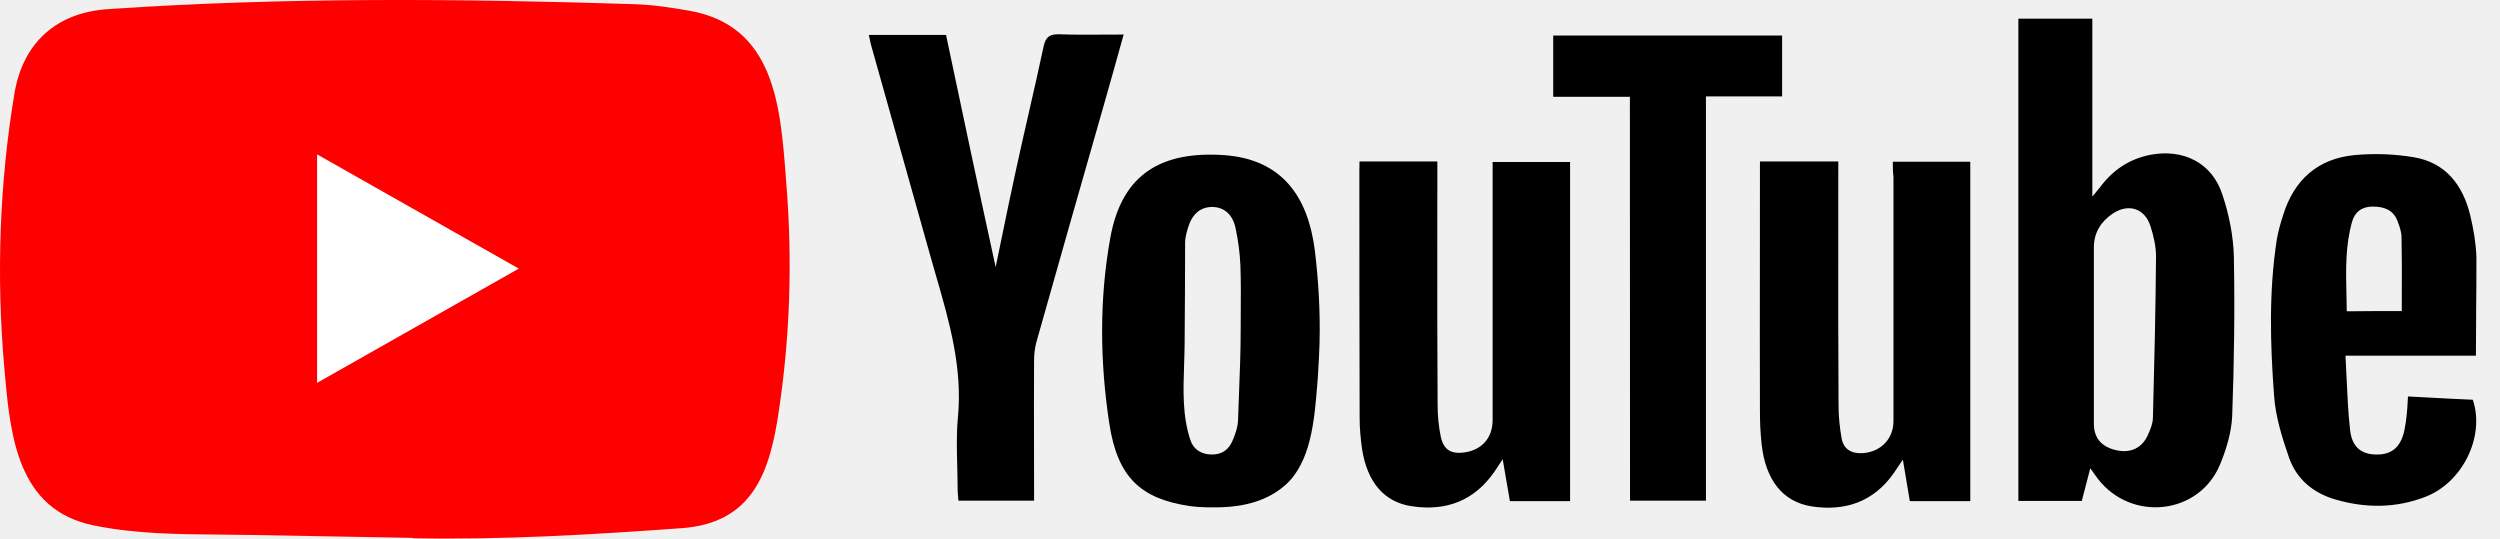
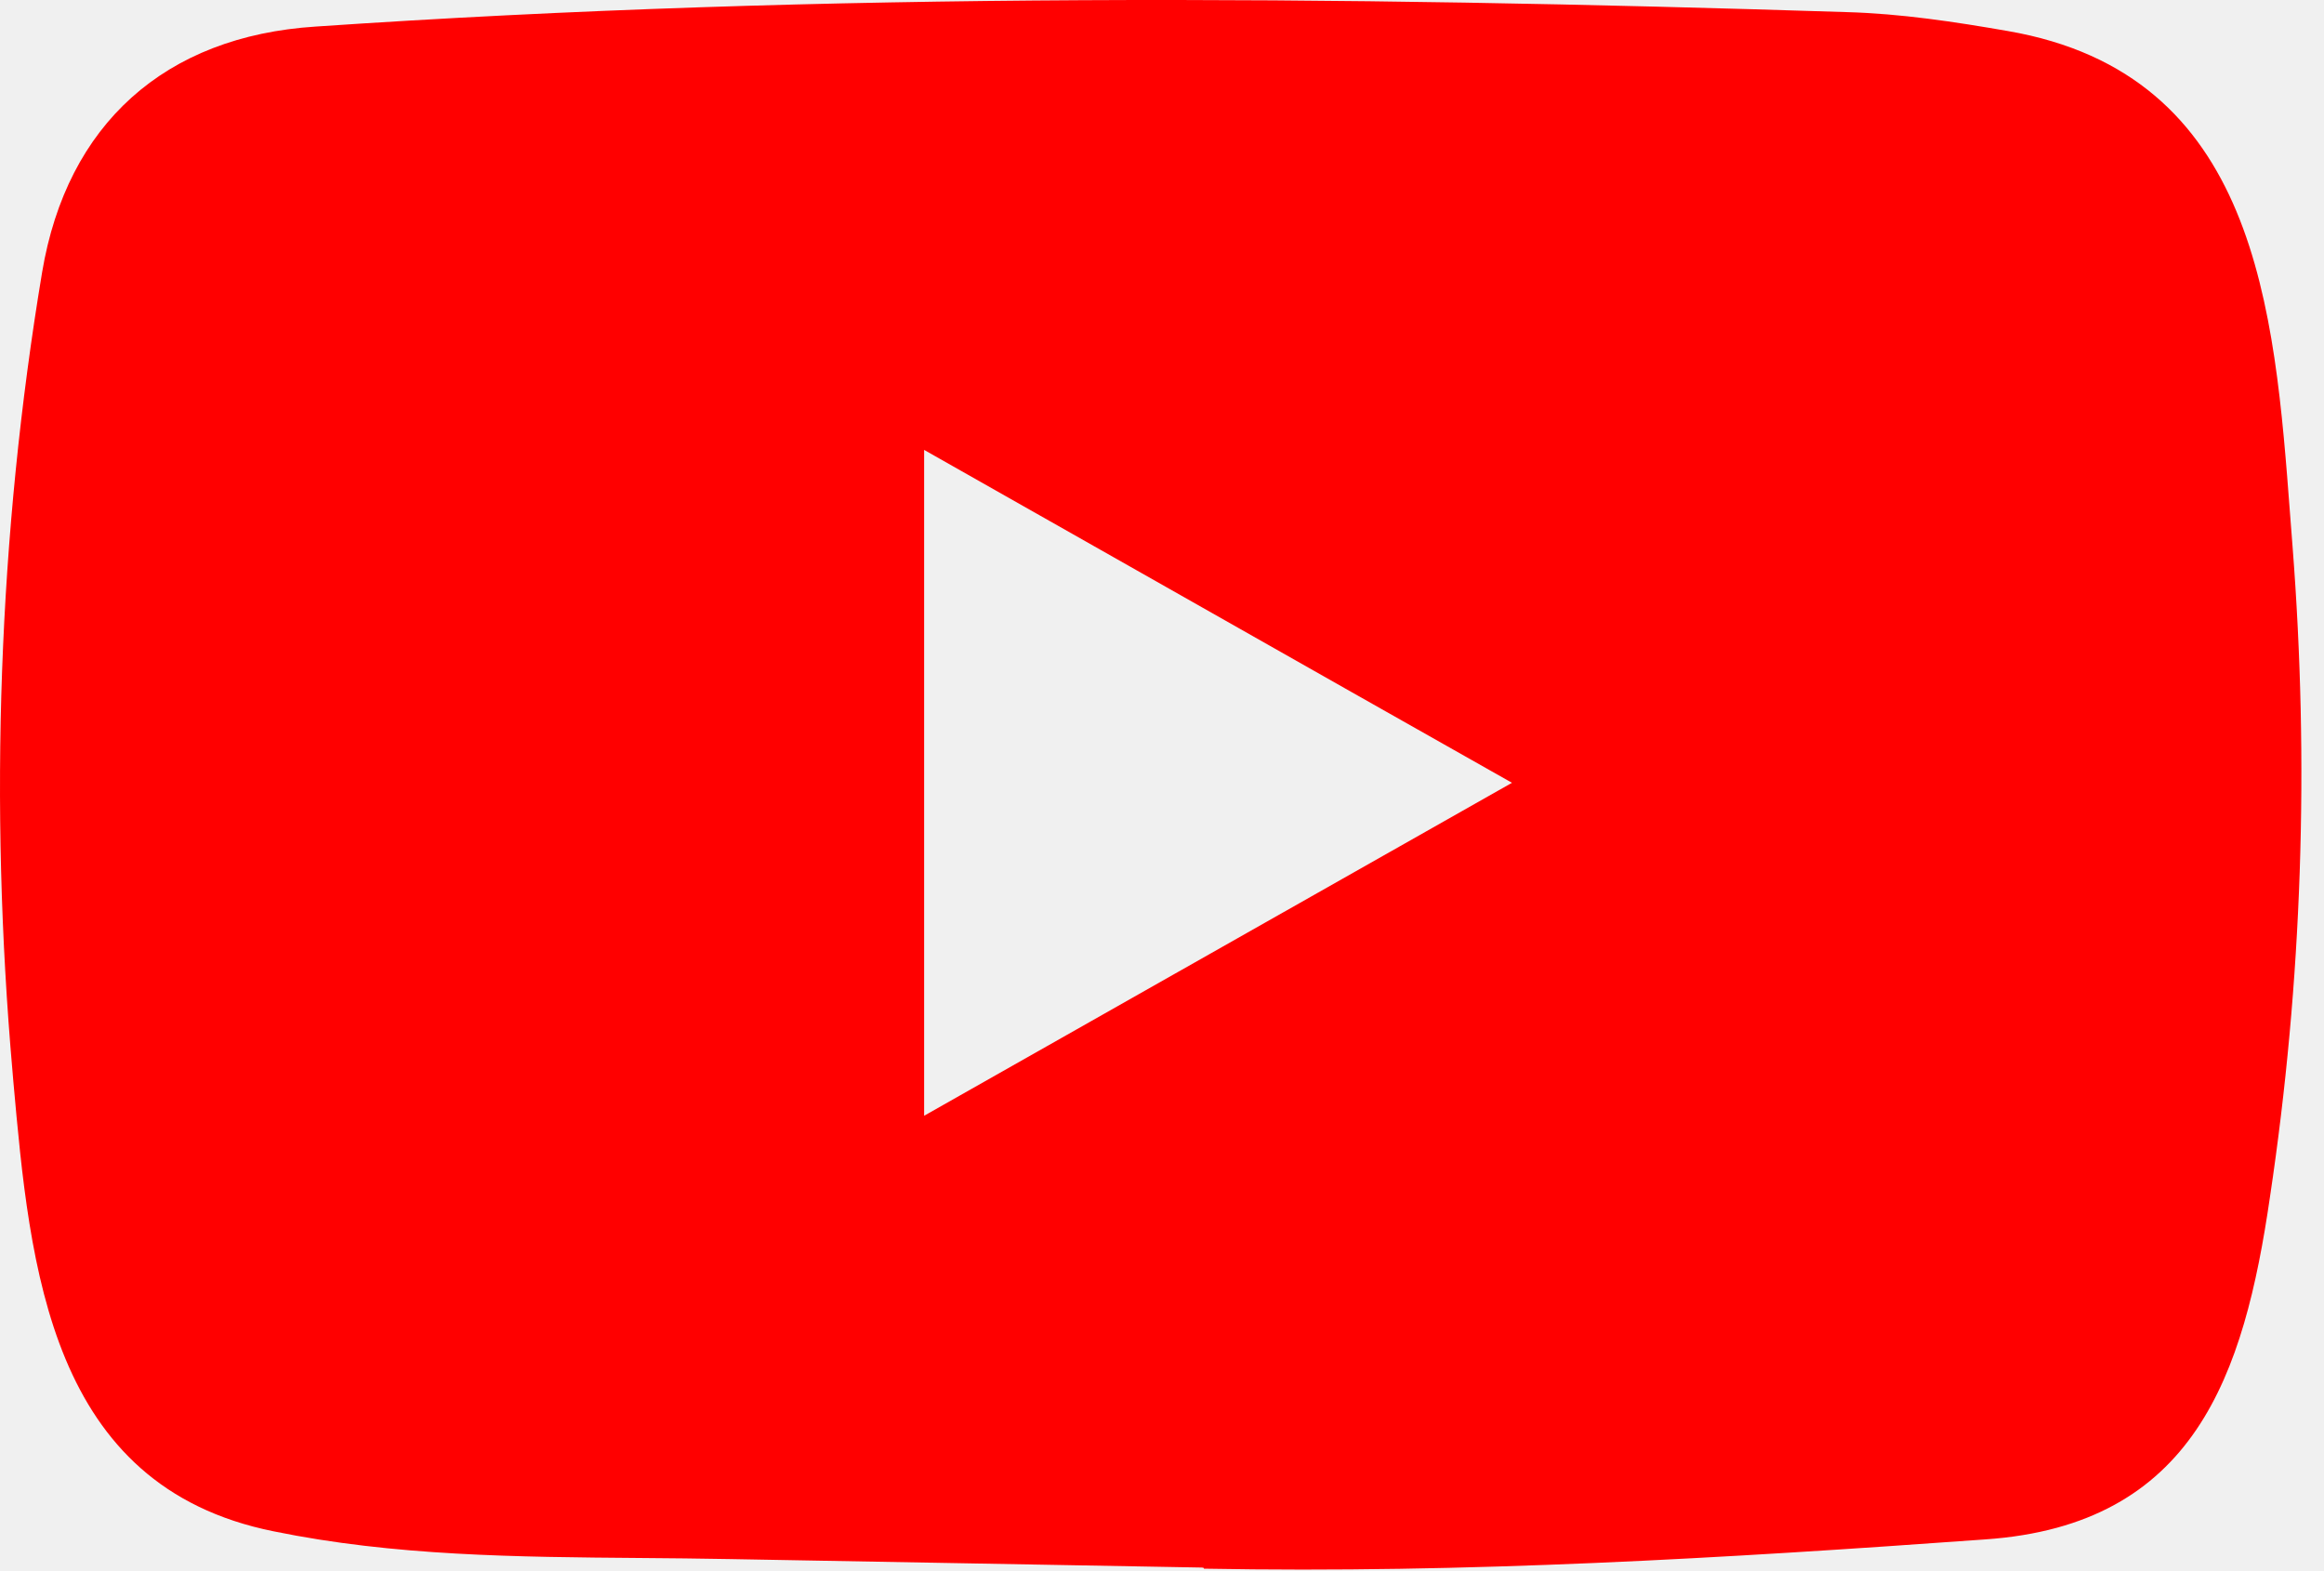
- <svg xmlns="http://www.w3.org/2000/svg" width="116" height="25" viewBox="0 0 116 25" fill="none">
-   <rect x="7.941" y="3.999" width="21" height="17" fill="white" />
+ <svg xmlns="http://www.w3.org/2000/svg" width="37" height="25" viewBox="0 0 37 25" fill="none">
  <path fill-rule="evenodd" clip-rule="evenodd" d="M11.615 24.822L19.132 24.957C19.144 24.957 19.168 24.957 19.168 24.975C23.354 25.052 27.433 24.81 31.607 24.509C34.938 24.279 35.727 21.897 36.14 19.055C36.654 15.624 36.768 12.151 36.499 8.696C36.486 8.533 36.473 8.368 36.461 8.202C36.211 4.896 35.929 1.179 31.966 0.494C31.122 0.347 30.261 0.217 29.406 0.193C21.309 -0.066 13.14 -0.131 5.025 0.423C2.621 0.577 1.066 1.98 0.671 4.332C-0.029 8.525 -0.172 12.829 0.199 17.057C0.203 17.108 0.208 17.16 0.212 17.212C0.478 20.186 0.787 23.661 4.355 24.38C6.276 24.774 8.231 24.789 10.19 24.805C10.665 24.809 11.14 24.813 11.615 24.822ZM18.671 15.522C17.357 16.266 16.04 17.013 14.713 17.764V7.163C16.142 7.971 17.562 8.776 18.983 9.582C20.671 10.539 22.361 11.497 24.072 12.463C22.264 13.486 20.47 14.502 18.671 15.522Z" fill="#FF0000" />
-   <path fill-rule="evenodd" clip-rule="evenodd" d="M96.724 22.747L96.725 22.746C96.808 22.431 96.895 22.105 96.989 21.726C97.061 21.826 97.12 21.908 97.17 21.98L97.17 21.98C97.235 22.072 97.287 22.146 97.341 22.216C98.902 24.238 102.048 23.884 103.011 21.549C103.304 20.842 103.537 20.07 103.573 19.315C103.663 16.844 103.699 14.38 103.651 11.909C103.627 10.948 103.429 9.963 103.124 9.044C102.652 7.564 101.318 6.886 99.757 7.186C98.777 7.387 98.017 7.906 97.431 8.702C97.396 8.747 97.359 8.791 97.312 8.846L97.312 8.846C97.255 8.913 97.183 8.997 97.084 9.12V0.866H93.652V23.242H96.594C96.637 23.075 96.68 22.913 96.724 22.747ZM97.156 19.663V15.571V11.479C97.156 10.789 97.491 10.27 98.041 9.904C98.771 9.427 99.512 9.669 99.781 10.488C99.925 10.942 100.039 11.426 100.039 11.892C100.021 14.397 99.961 16.897 99.895 19.397C99.889 19.663 99.775 19.928 99.662 20.182C99.393 20.789 98.855 21.042 98.191 20.889C97.515 20.736 97.156 20.329 97.156 19.663ZM87.827 7.505H91.421V23.253H88.616C88.524 22.713 88.432 22.159 88.326 21.524L88.326 21.523L88.293 21.325C88.169 21.506 88.078 21.643 87.996 21.766L87.996 21.766L87.996 21.767L87.995 21.767C87.951 21.833 87.91 21.895 87.869 21.956C86.936 23.283 85.614 23.737 84.053 23.495C82.72 23.283 81.918 22.269 81.739 20.606C81.685 20.111 81.661 19.61 81.661 19.114C81.653 16.657 81.656 14.195 81.659 11.734V11.733V11.731V11.73V11.729V11.727V11.726V11.725C81.66 10.498 81.661 9.272 81.661 8.047V7.493H85.297V8.136C85.297 9.026 85.297 9.916 85.296 10.806C85.294 13.475 85.291 16.143 85.309 18.814C85.309 19.321 85.363 19.846 85.453 20.353C85.555 20.871 85.937 21.06 86.451 21.025C87.283 20.96 87.857 20.353 87.857 19.539V8.2C87.827 7.97 87.827 7.758 87.827 7.505ZM66.693 7.493H63.081L63.075 7.917C63.075 11.744 63.075 15.588 63.087 19.415C63.087 19.893 63.135 20.364 63.2 20.842C63.44 22.369 64.223 23.301 65.503 23.489C67.1 23.731 68.409 23.236 69.342 21.886C69.444 21.726 69.545 21.573 69.725 21.308C69.786 21.66 69.84 21.979 69.891 22.277L69.892 22.279C69.951 22.623 70.005 22.941 70.06 23.253H72.852V7.516H69.258V8.224V19.503C69.252 20.323 68.756 20.883 67.937 20.995C67.345 21.072 66.998 20.883 66.86 20.299C66.753 19.804 66.705 19.279 66.705 18.772C66.687 16.124 66.689 13.472 66.691 10.817C66.692 9.931 66.693 9.045 66.693 8.159V7.493ZM61.227 15.901C61.217 16.325 61.192 16.75 61.167 17.174C61.161 17.281 61.155 17.387 61.149 17.493C61.137 17.63 61.126 17.772 61.114 17.918C60.991 19.465 60.834 21.443 59.642 22.505C58.811 23.236 57.758 23.501 56.67 23.537C56.185 23.548 55.695 23.548 55.211 23.483C52.92 23.142 51.856 22.145 51.473 19.663C51.036 16.797 51.001 13.884 51.521 11.019C52.059 8.053 53.913 7.003 56.795 7.198C59.487 7.387 60.689 9.126 61.006 11.603C61.179 13.024 61.263 14.462 61.227 15.901ZM57.571 14.494C57.569 14.782 57.567 15.071 57.567 15.358C57.567 16.292 57.53 17.226 57.494 18.158L57.494 18.158L57.494 18.158L57.494 18.158L57.494 18.159C57.477 18.586 57.461 19.012 57.447 19.439C57.447 19.781 57.328 20.128 57.19 20.447C57.017 20.86 56.706 21.09 56.233 21.09C55.749 21.09 55.378 20.854 55.235 20.423C54.862 19.312 54.902 18.117 54.942 16.939C54.952 16.622 54.963 16.307 54.966 15.995C54.977 14.415 54.989 12.829 54.989 11.249C54.989 11.032 55.053 10.81 55.116 10.593L55.127 10.553C55.318 9.934 55.689 9.616 56.215 9.604C56.754 9.592 57.184 9.91 57.328 10.577C57.453 11.154 57.531 11.744 57.555 12.328C57.581 13.048 57.576 13.772 57.571 14.494ZM46.453 11.158L46.453 11.158L46.453 11.158C46.68 10.056 46.904 8.968 47.143 7.876C47.335 6.992 47.537 6.107 47.739 5.222L47.739 5.222C47.972 4.201 48.205 3.18 48.423 2.157C48.525 1.691 48.716 1.579 49.165 1.591C49.849 1.616 50.543 1.611 51.257 1.606C51.547 1.605 51.84 1.603 52.137 1.603C51.83 2.718 51.527 3.783 51.23 4.831L51.23 4.831L51.23 4.831L51.23 4.831L51.15 5.111C50.127 8.684 49.105 12.269 48.094 15.854C48.017 16.131 47.981 16.432 47.981 16.726C47.973 18.031 47.975 19.333 47.978 20.636V20.637V20.637V20.637C47.979 21.288 47.981 21.94 47.981 22.593V23.23H44.47C44.466 23.171 44.461 23.112 44.456 23.053C44.445 22.935 44.434 22.817 44.434 22.699C44.434 22.345 44.425 21.991 44.416 21.636C44.397 20.881 44.377 20.126 44.446 19.38C44.671 17.079 44.052 14.94 43.434 12.802C43.344 12.491 43.254 12.18 43.166 11.868C42.712 10.246 42.255 8.622 41.797 6.998C41.34 5.373 40.882 3.749 40.428 2.127C40.401 2.041 40.383 1.952 40.365 1.857C40.35 1.782 40.335 1.703 40.314 1.62H43.896C44.65 5.199 45.409 8.778 46.199 12.393C46.284 11.979 46.369 11.568 46.453 11.158ZM108.83 16.502H114.882C114.882 15.772 114.888 15.061 114.894 14.36C114.902 13.539 114.909 12.732 114.905 11.921C114.882 11.267 114.768 10.606 114.612 9.963C114.272 8.595 113.488 7.552 112.017 7.298C111.108 7.145 110.157 7.11 109.236 7.198C107.544 7.363 106.449 8.348 105.947 9.952C105.822 10.341 105.708 10.724 105.642 11.125C105.271 13.531 105.337 15.954 105.517 18.354C105.582 19.327 105.887 20.299 106.21 21.231C106.557 22.228 107.329 22.876 108.363 23.177C109.762 23.584 111.168 23.584 112.537 23.053C114.278 22.387 115.312 20.229 114.738 18.548C114.045 18.519 113.345 18.482 112.636 18.443L112.635 18.443L112.634 18.443C112.335 18.427 112.033 18.411 111.73 18.395L111.724 18.498L111.724 18.498L111.724 18.498C111.709 18.778 111.698 18.997 111.676 19.203C111.652 19.462 111.616 19.716 111.563 19.969C111.395 20.748 110.976 21.101 110.259 21.09C109.571 21.084 109.135 20.748 109.045 19.963C108.954 19.149 108.916 18.329 108.878 17.485L108.878 17.484L108.878 17.484C108.863 17.16 108.848 16.834 108.83 16.502ZM111.443 14.433C111.443 14.133 111.444 13.838 111.444 13.546C111.447 12.684 111.449 11.85 111.431 11.013C111.431 10.748 111.329 10.47 111.228 10.217C111.024 9.722 110.6 9.586 110.091 9.586C109.583 9.586 109.26 9.84 109.135 10.294C108.822 11.406 108.848 12.539 108.875 13.678C108.881 13.933 108.887 14.189 108.889 14.444C109.804 14.433 110.636 14.433 111.443 14.433ZM72.069 4.492H75.627L75.633 23.23H79.156V4.474H82.69V1.65H72.069V4.492Z" fill="black" />
</svg>
